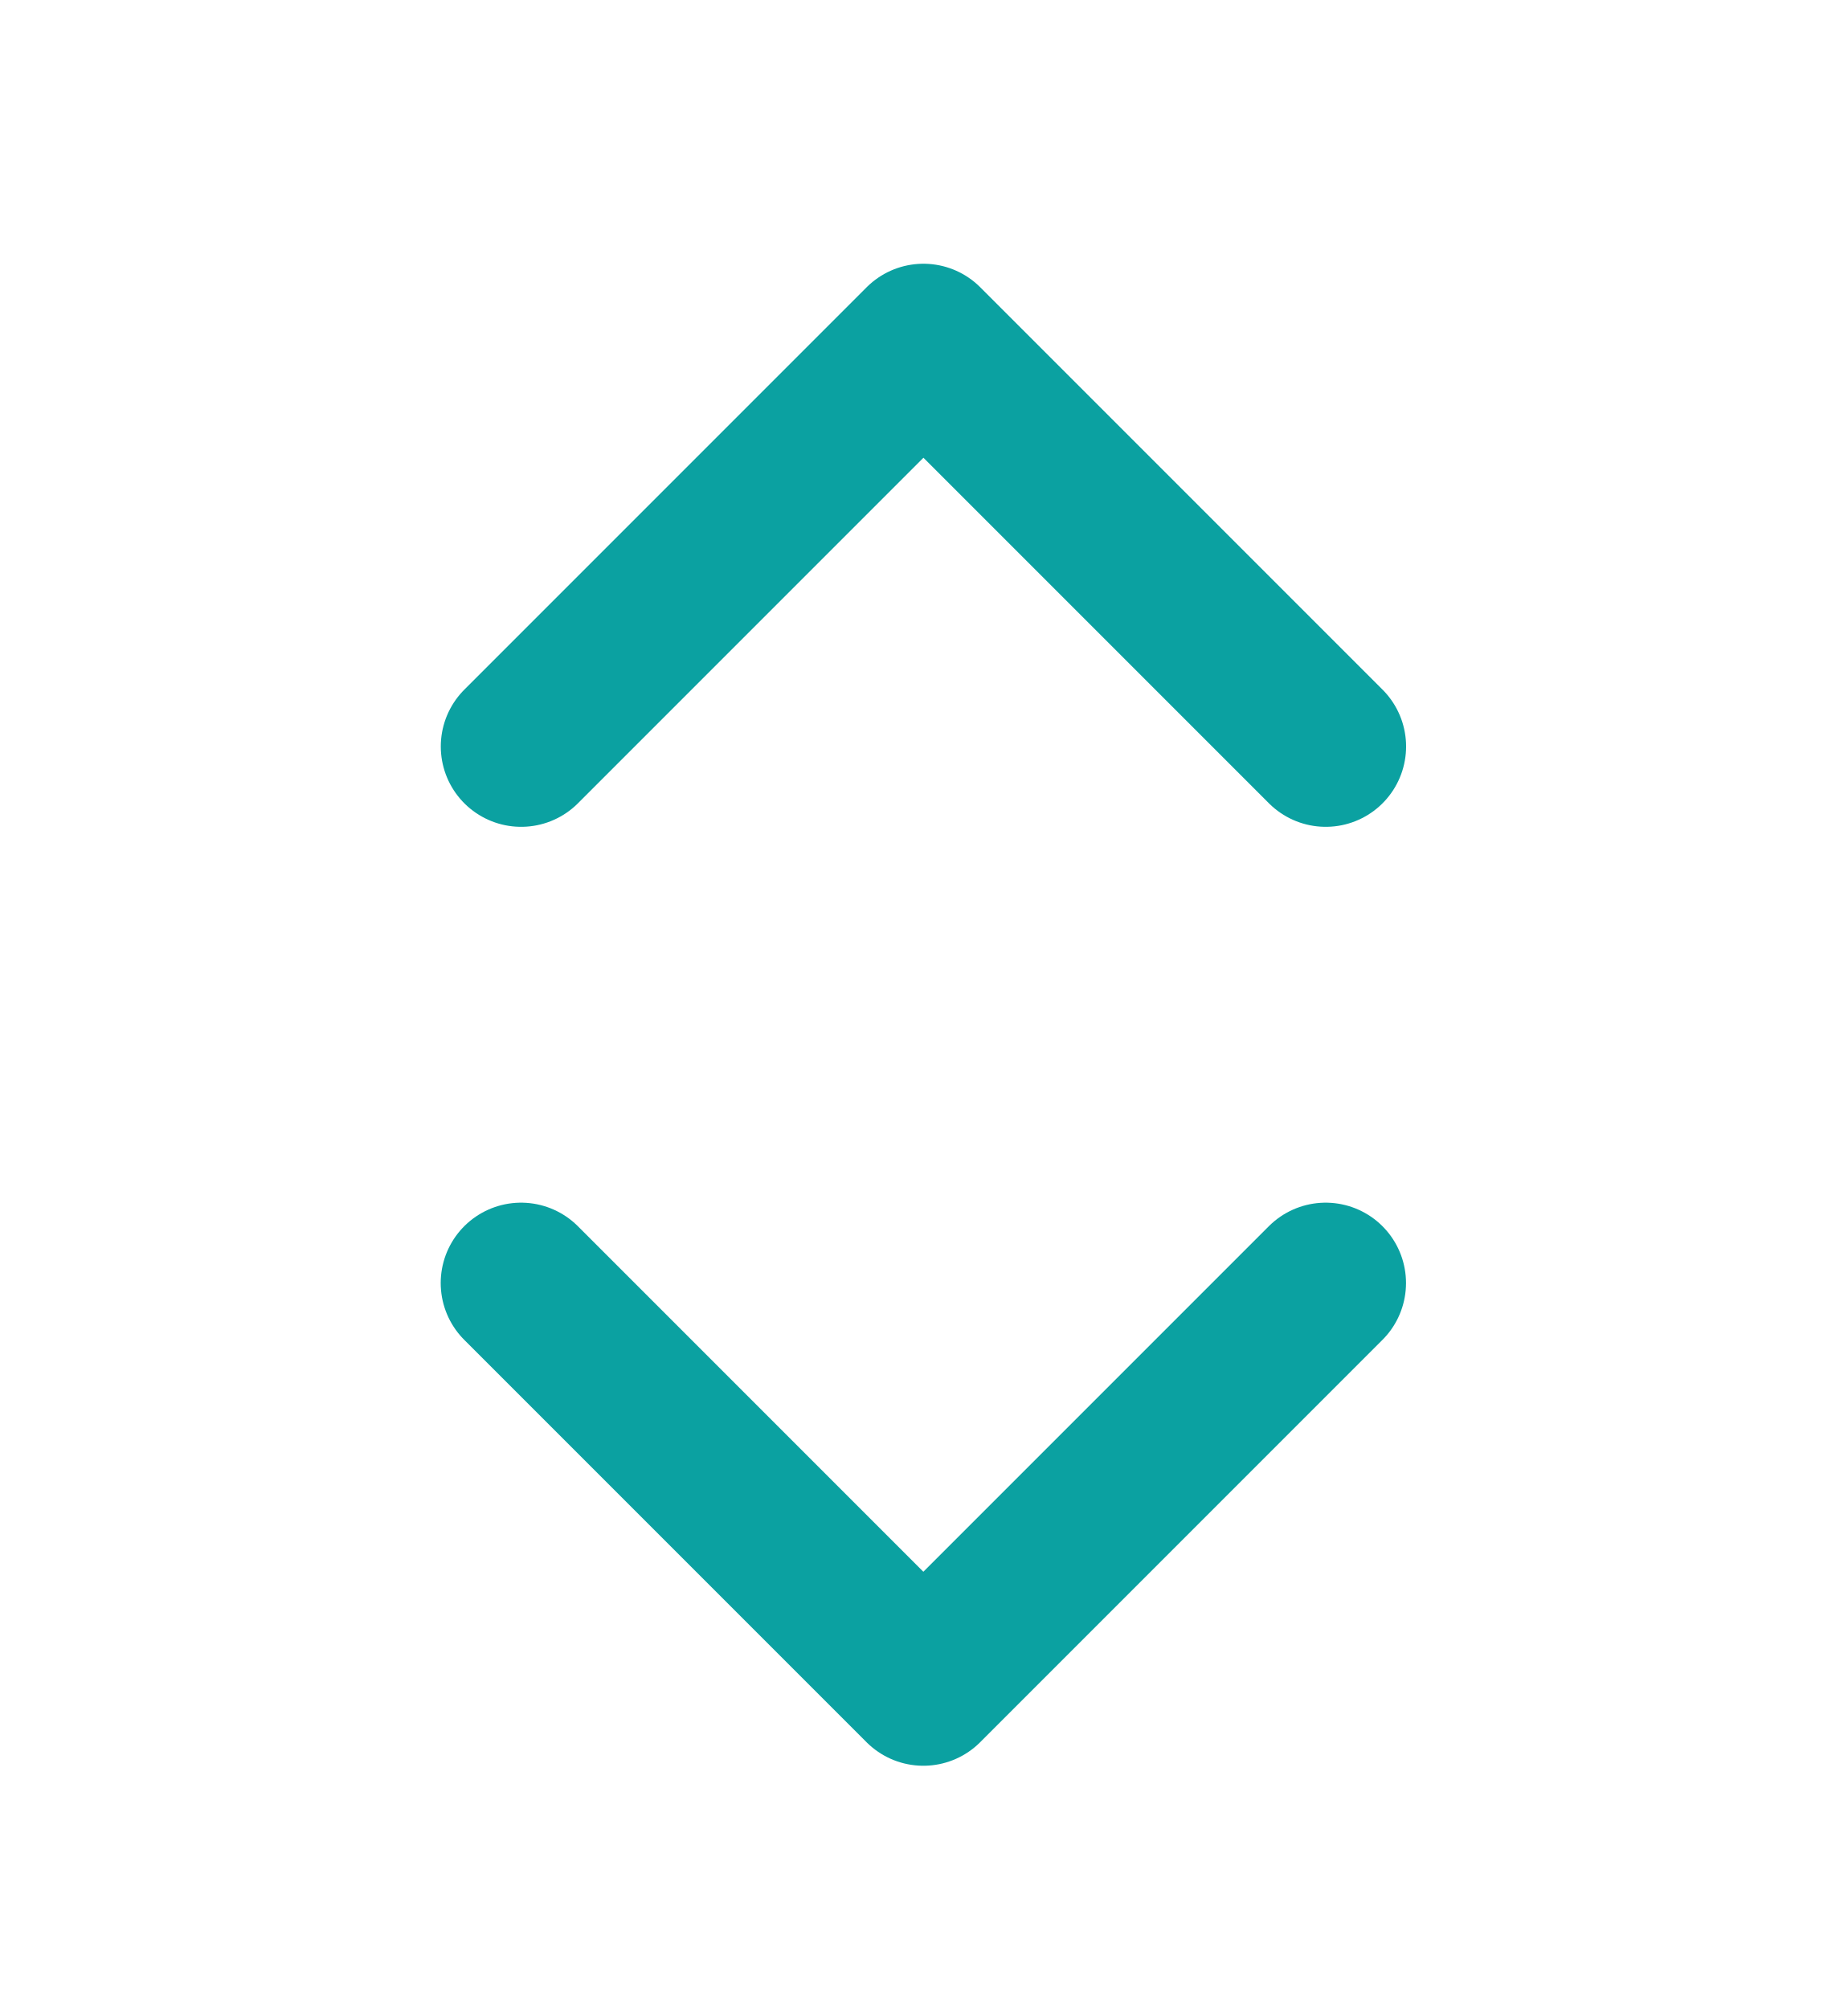
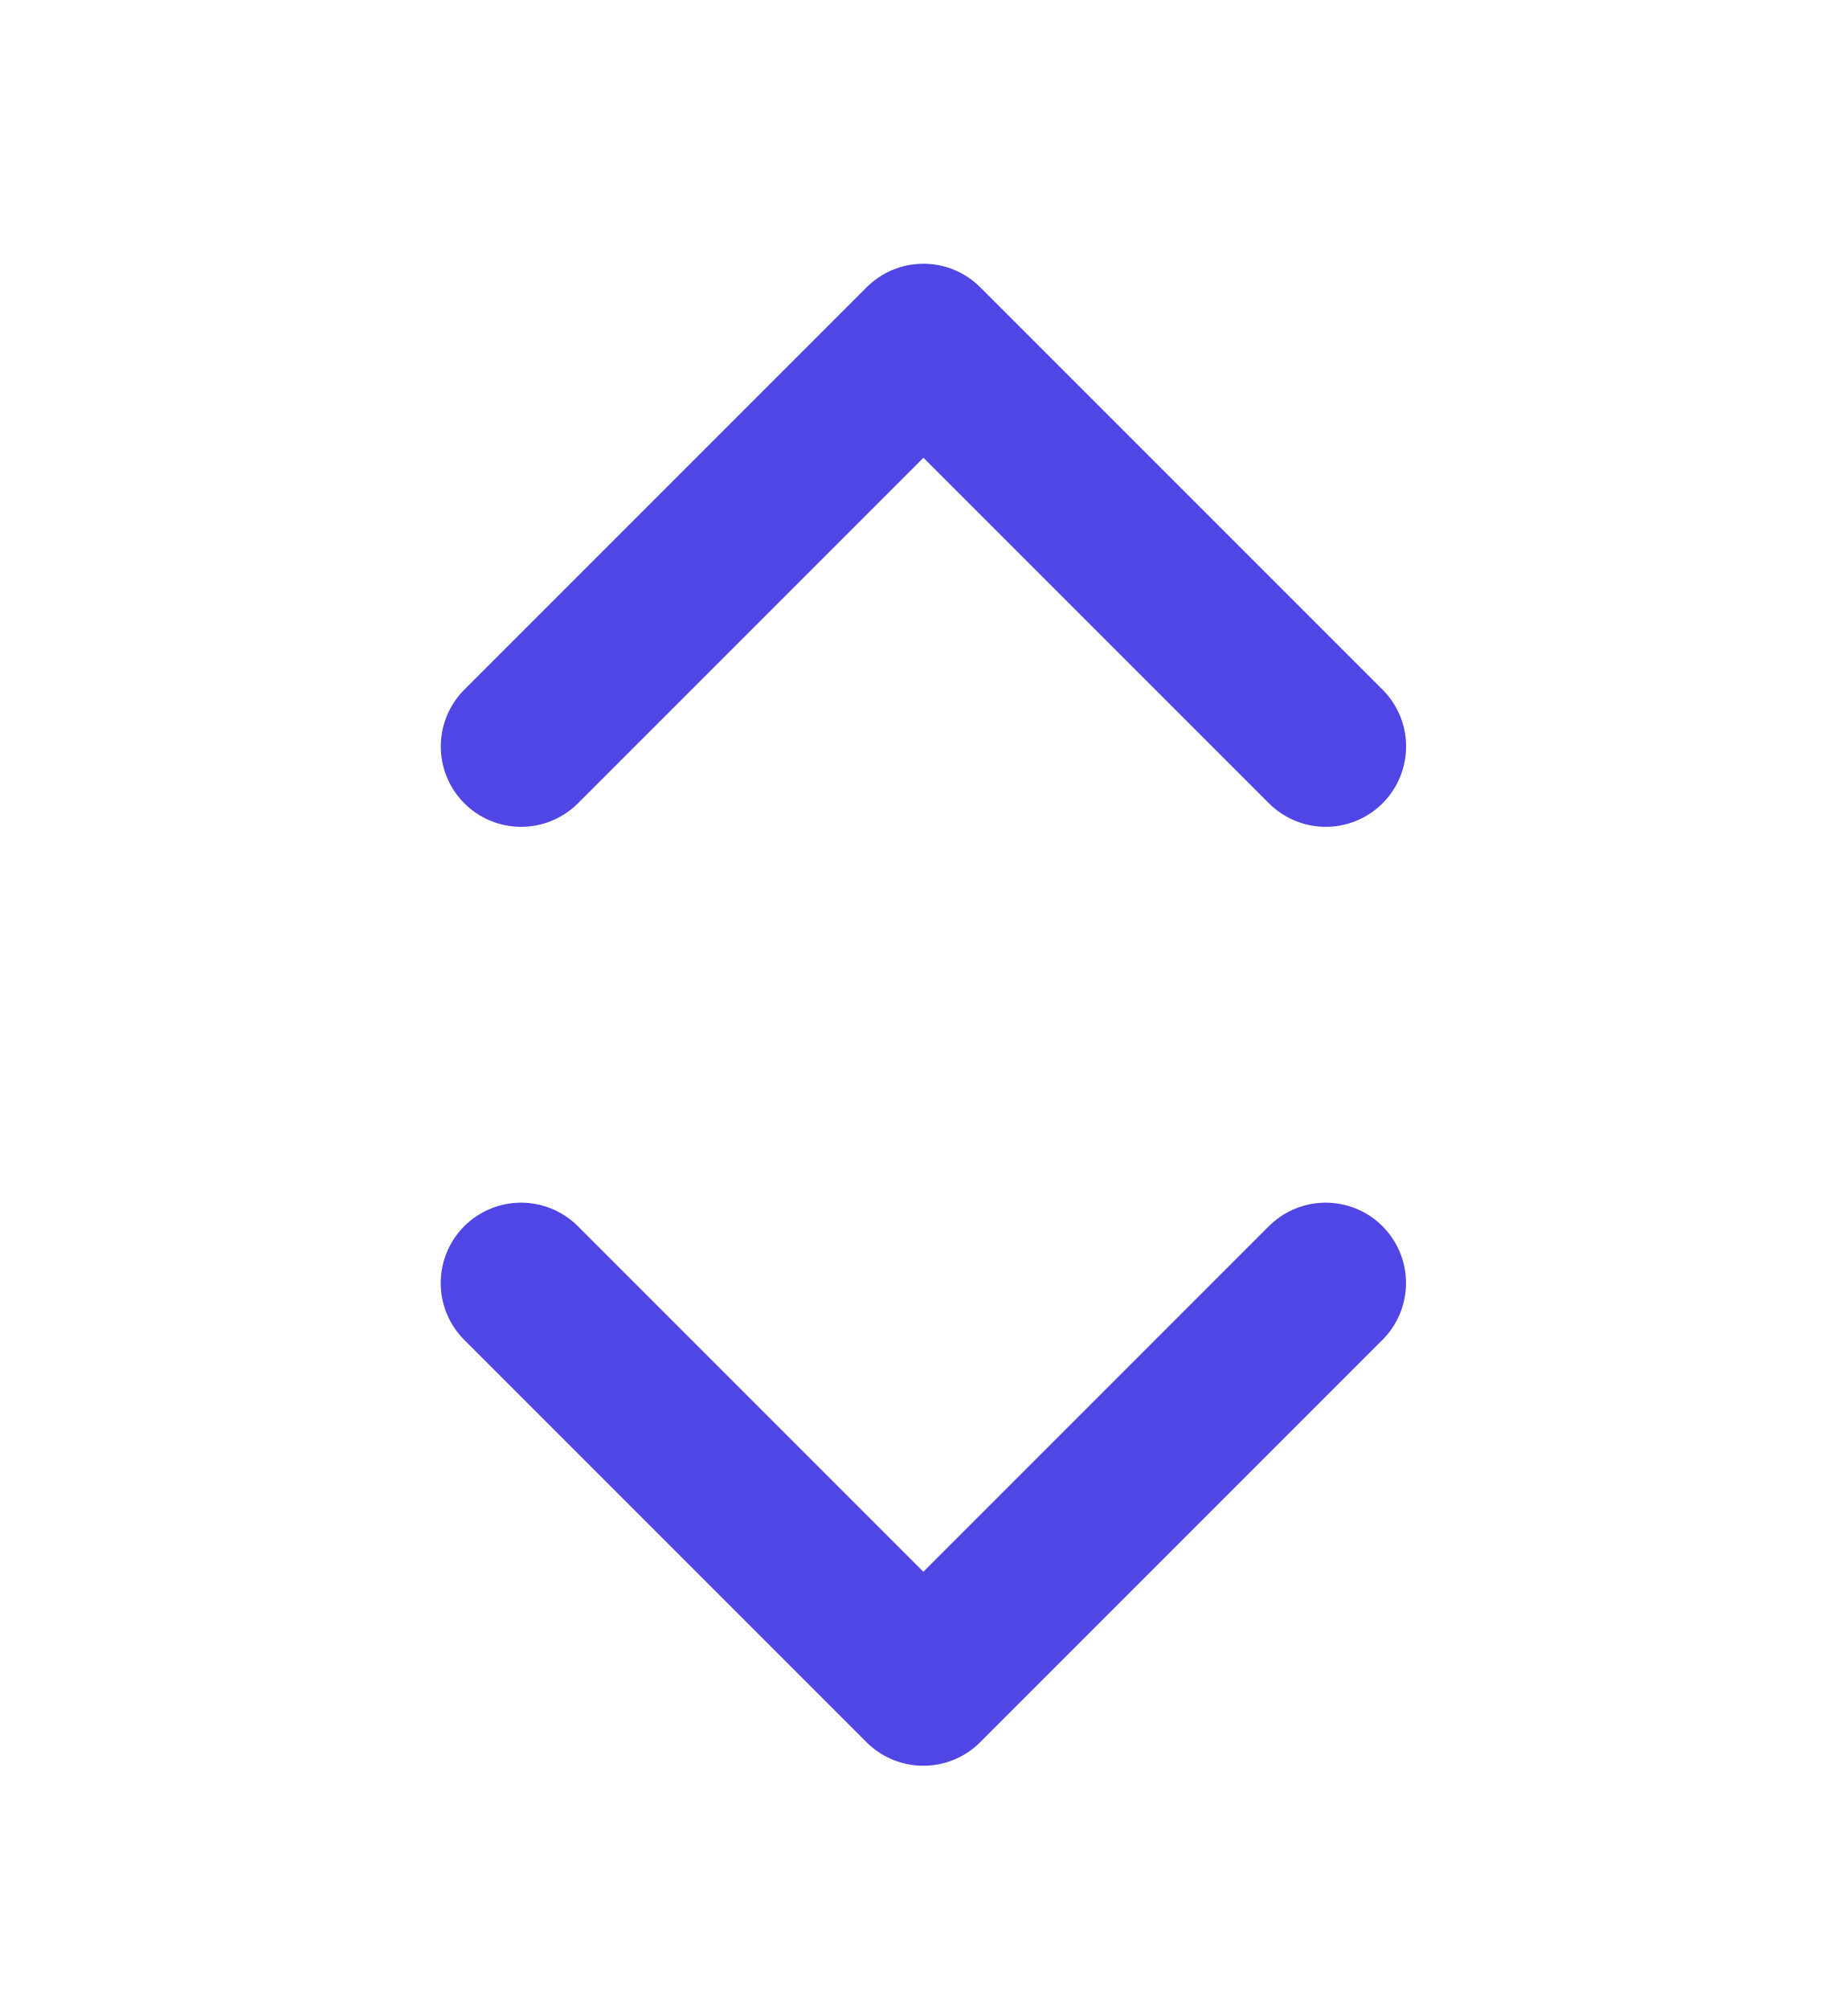
<svg xmlns="http://www.w3.org/2000/svg" fill="none" height="25" viewBox="0 0 23 25" width="23">
-   <g stroke="#0ba1a1" stroke-linecap="round" stroke-linejoin="round" stroke-width="2">
+   <g stroke="#4F46E5" stroke-linecap="round" stroke-linejoin="round" stroke-width="2">
    <path d="m6.485 15.966 5.007 5.007 5.007-5.007" />
    <path d="m16.5 9.289-5.007-5.007-5.007 5.007" />
  </g>
</svg>
